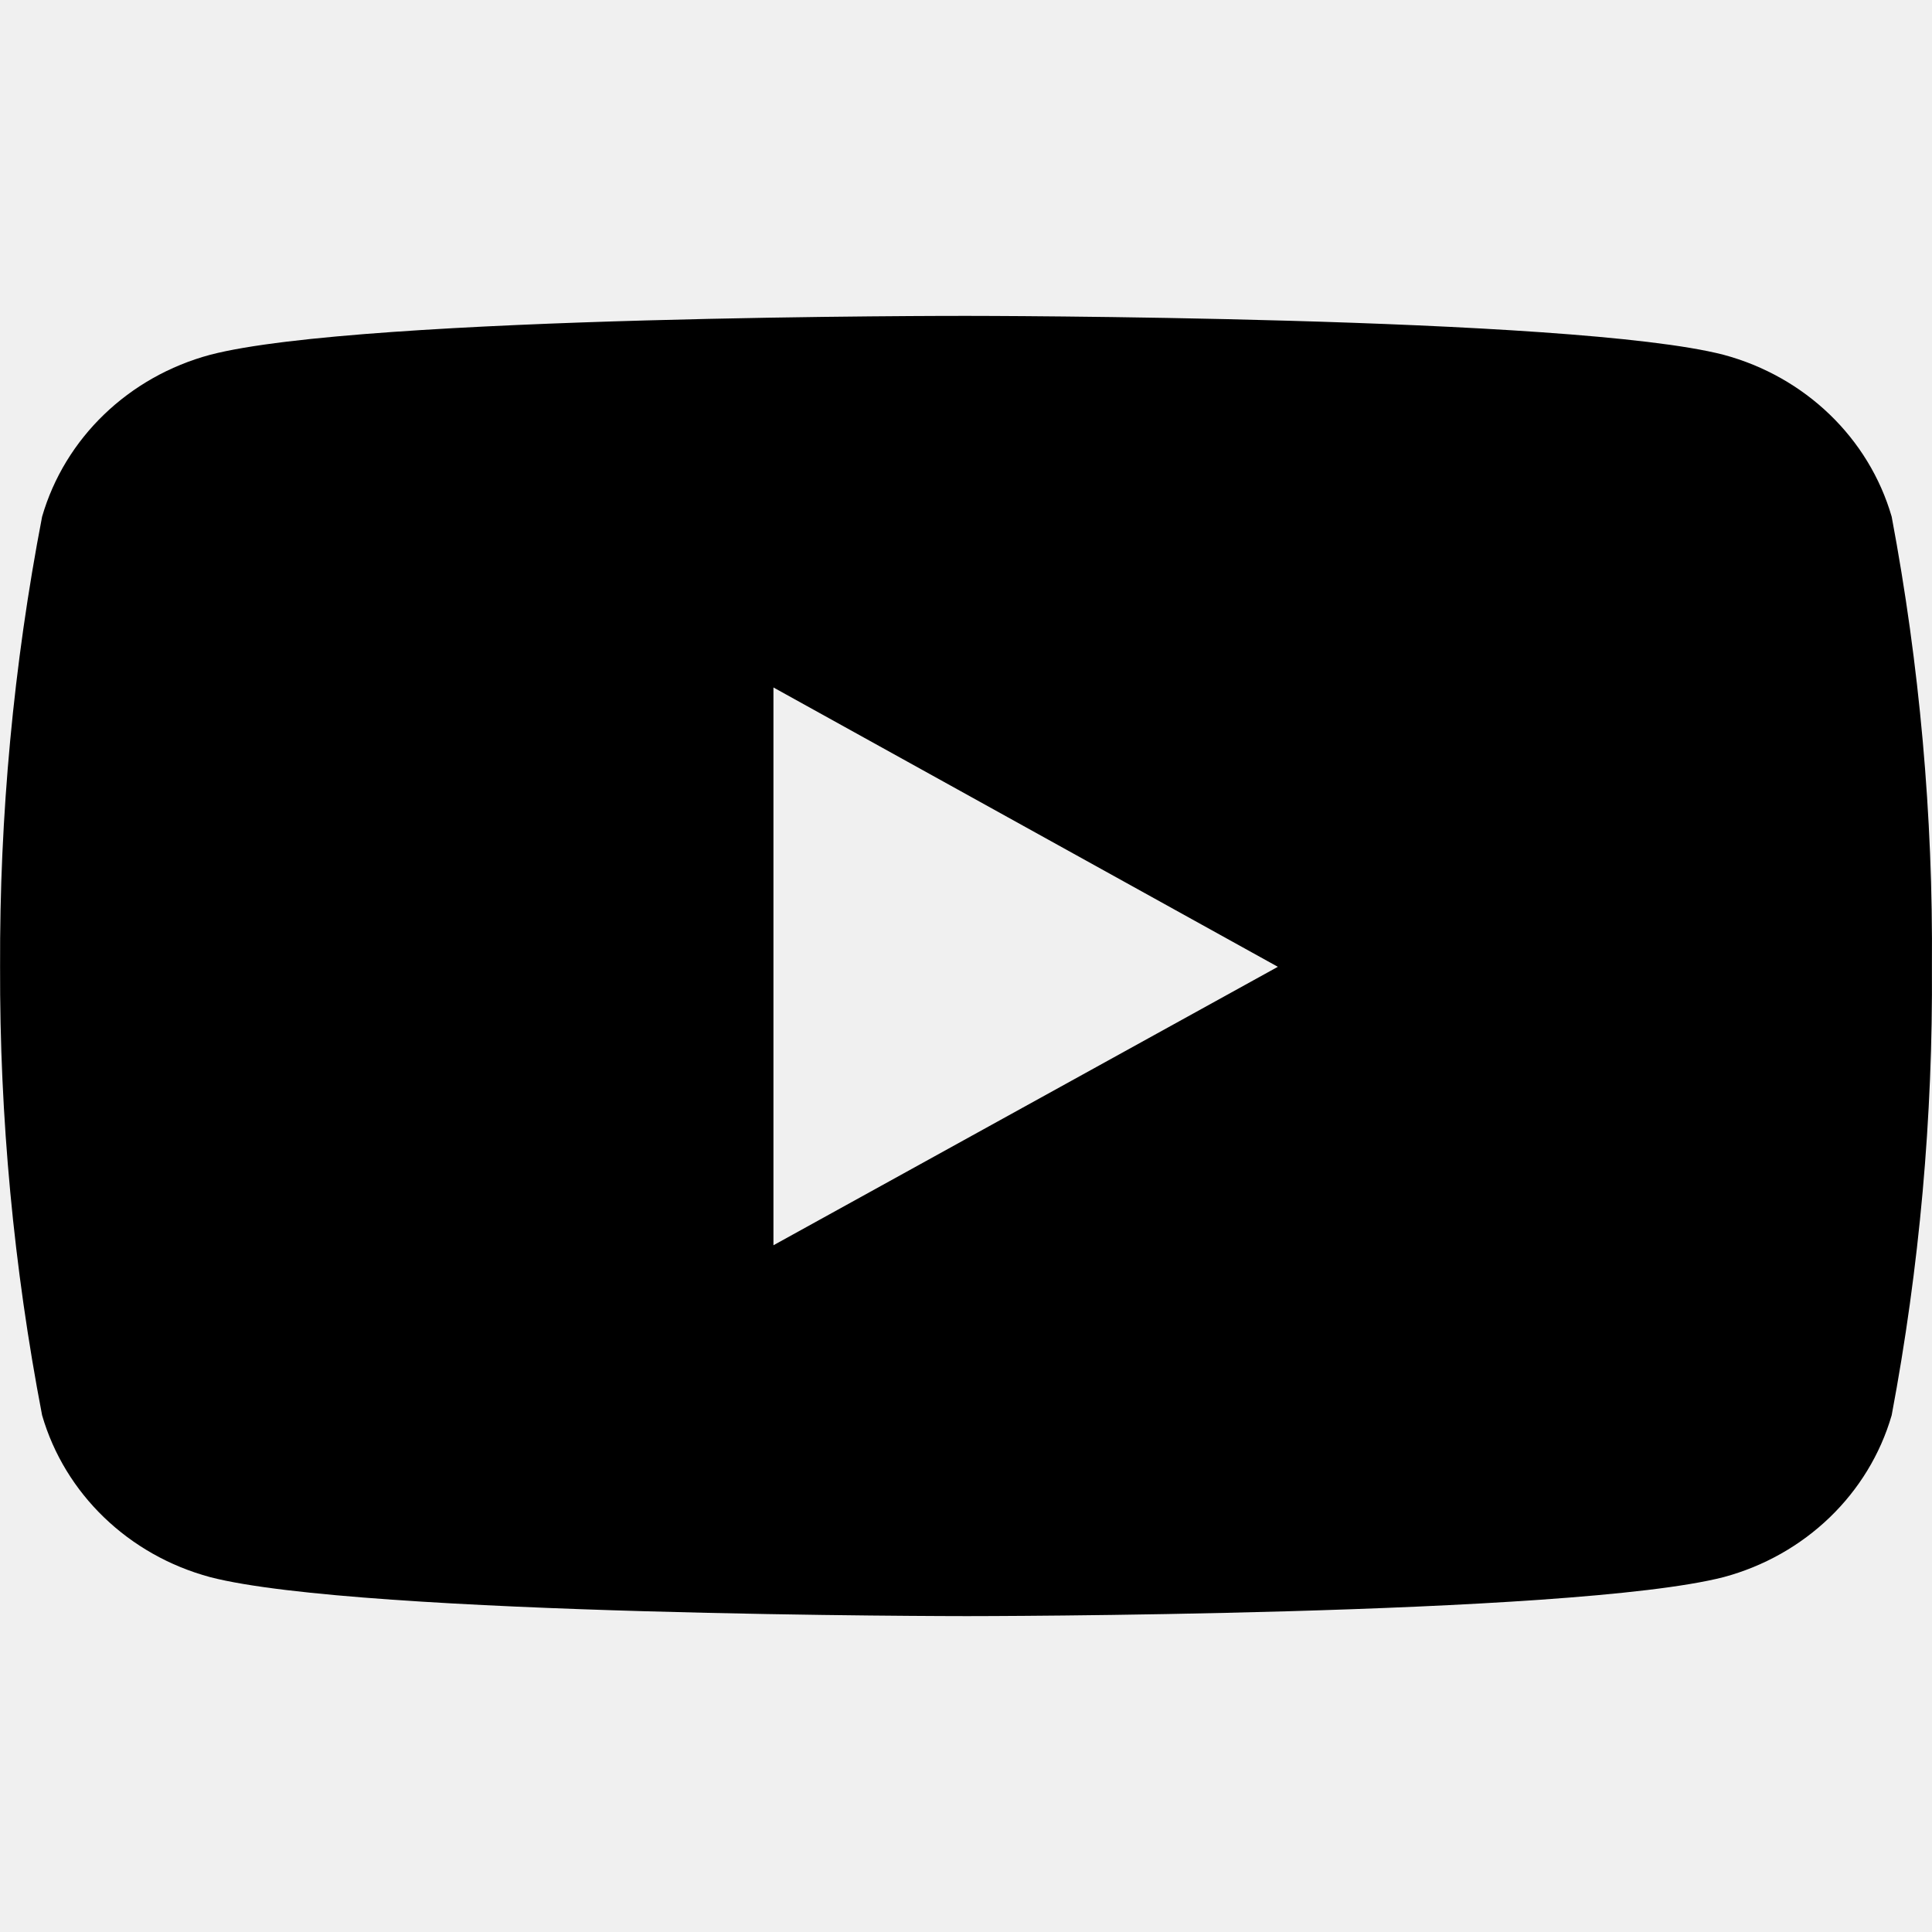
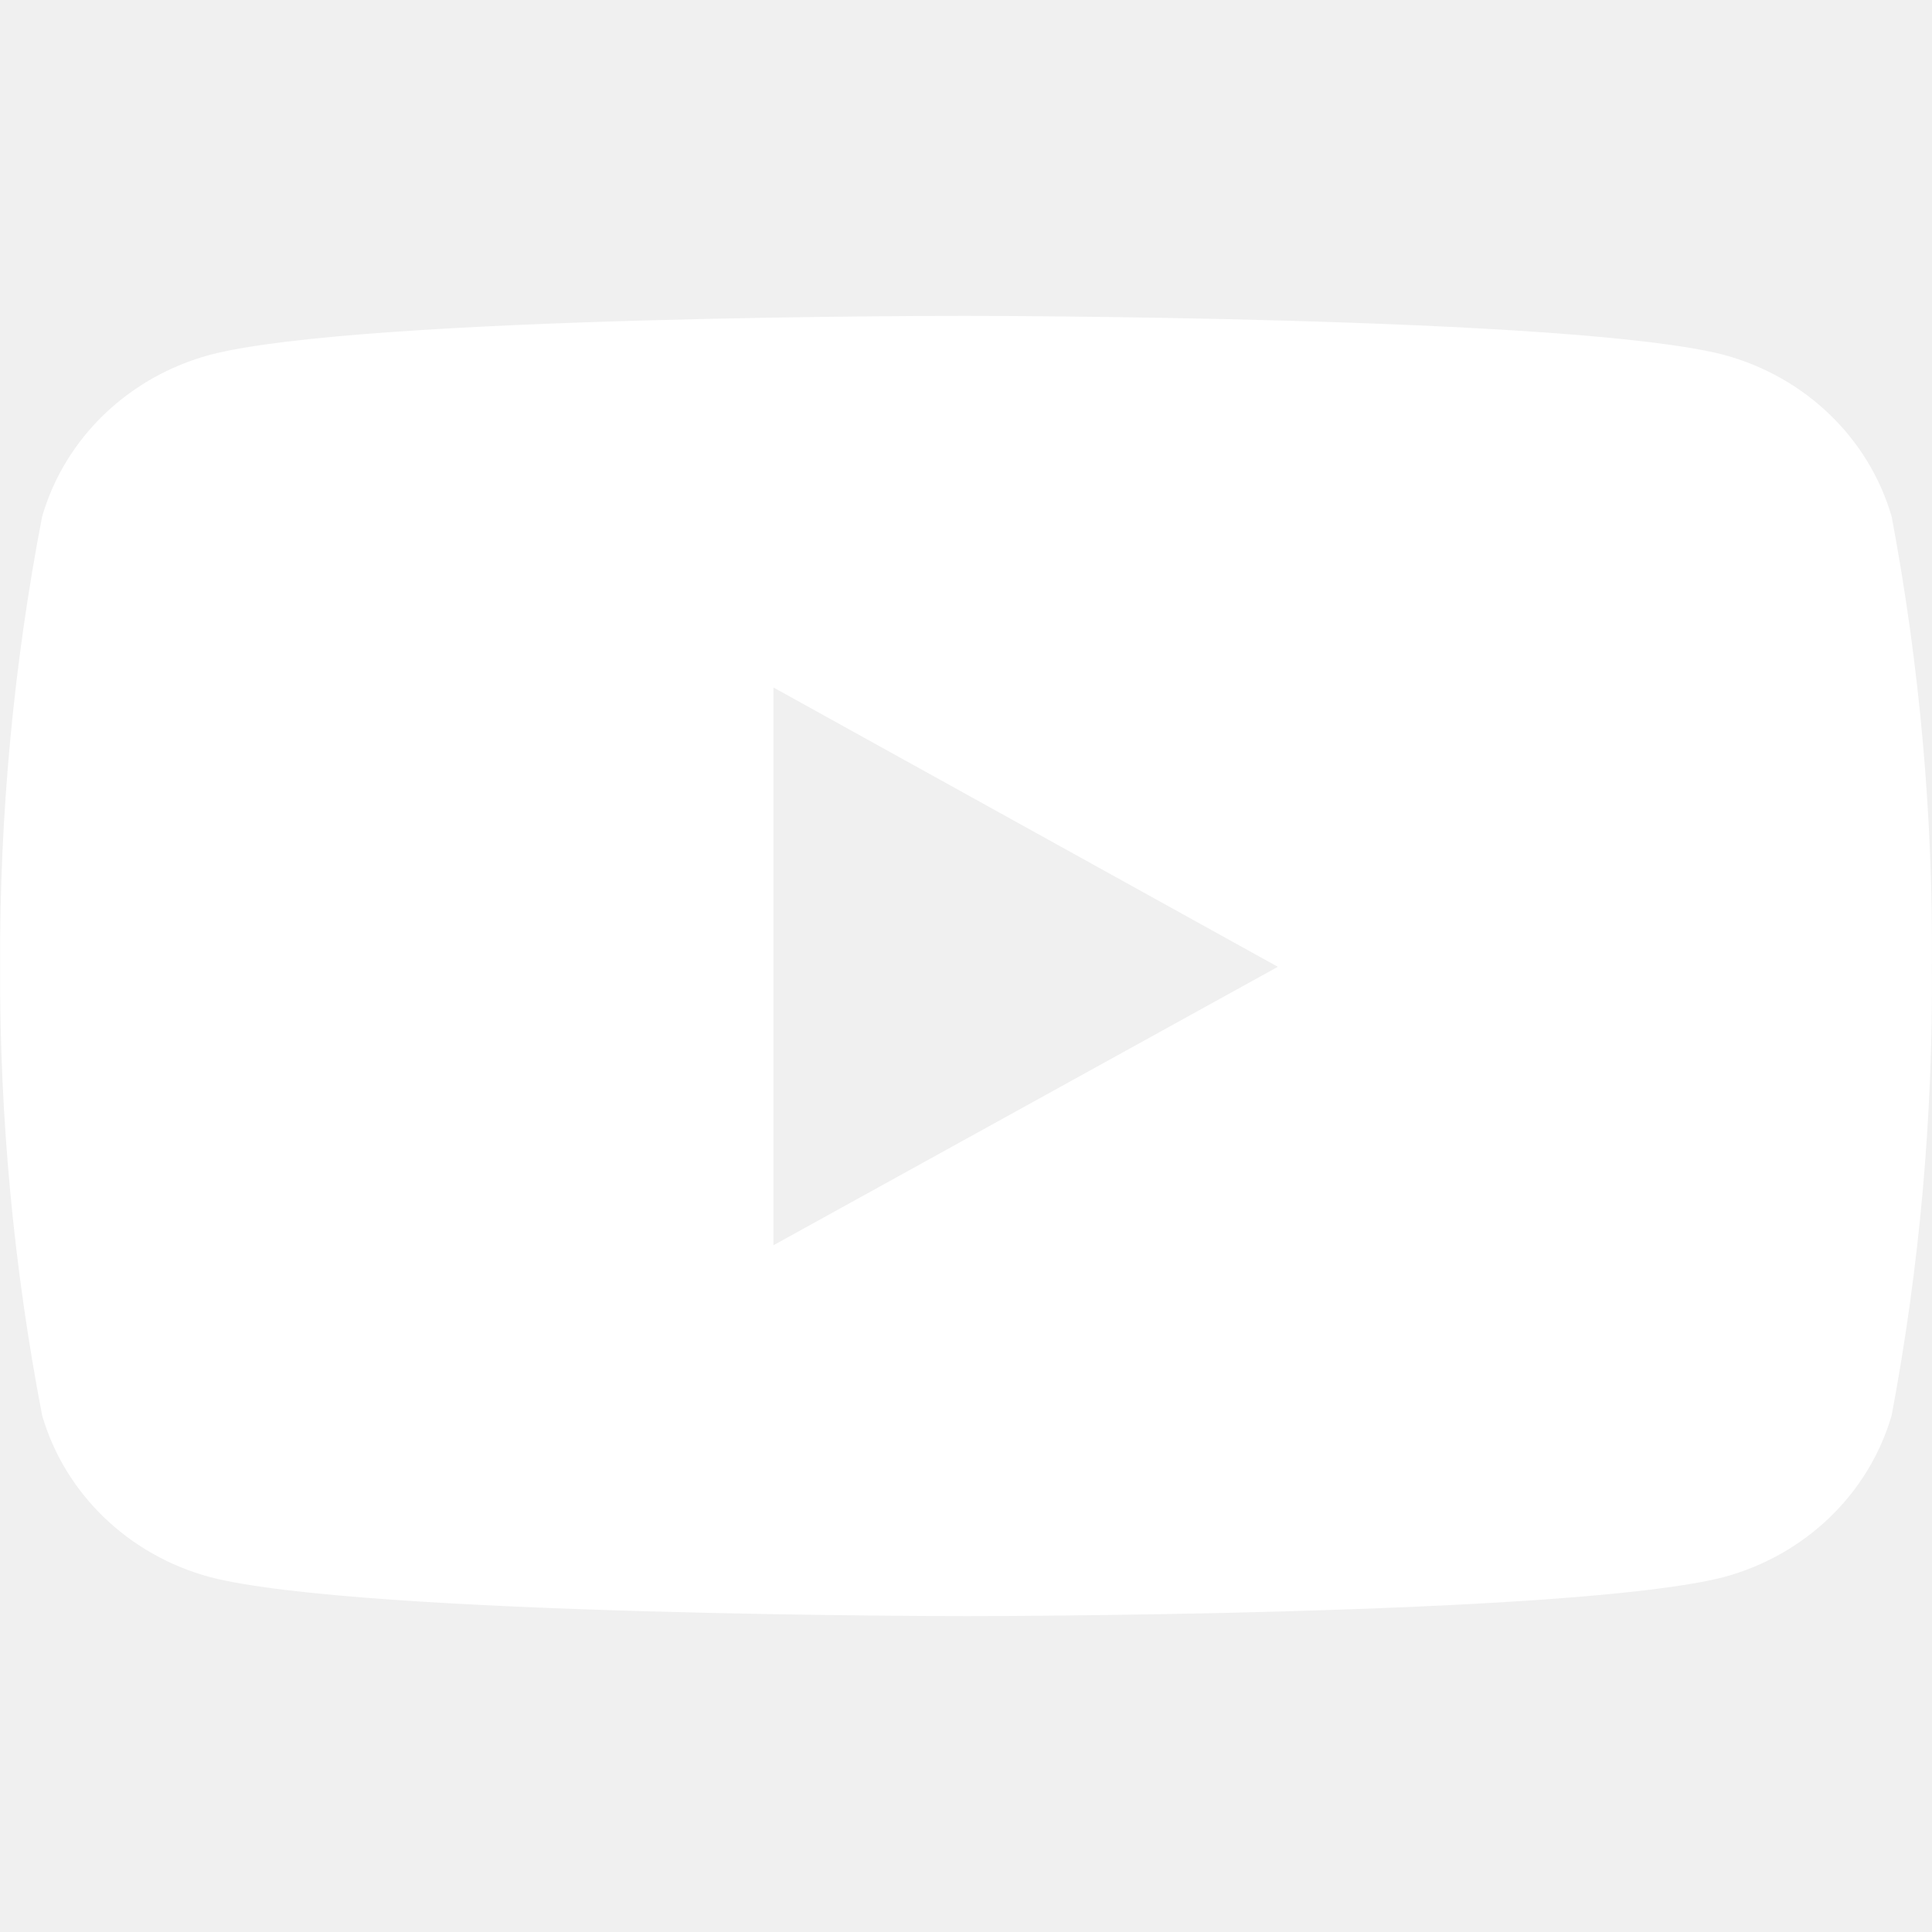
<svg xmlns="http://www.w3.org/2000/svg" viewBox="0 0 24 24">
-   <path d="m23.499 6.418c-.283-.976-1.075-1.739-2.089-2.011-1.871-.483-9.399-.483-9.399-.483s-7.51-.01-9.399.483c-1.014.272-1.806 1.035-2.089 2.011-.355 1.844-.529 3.716-.522 5.592-.006 1.869.169 3.734.522 5.571.283.976 1.075 1.739 2.089 2.011 1.869.484 9.399.484 9.399.484s7.509 0 9.399-.484c1.014-.272 1.806-1.035 2.089-2.011.346-1.838.513-3.703.5-5.571.015-1.875-.153-3.747-.5-5.592zm-13.891 9.051v-6.929l6.266 3.47z" />
+   <path fill="#fff" d="m23.499 6.418c-.283-.976-1.075-1.739-2.089-2.011-1.871-.483-9.399-.483-9.399-.483s-7.51-.01-9.399.483c-1.014.272-1.806 1.035-2.089 2.011-.355 1.844-.529 3.716-.522 5.592-.006 1.869.169 3.734.522 5.571.283.976 1.075 1.739 2.089 2.011 1.869.484 9.399.484 9.399.484s7.509 0 9.399-.484c1.014-.272 1.806-1.035 2.089-2.011.346-1.838.513-3.703.5-5.571.015-1.875-.153-3.747-.5-5.592zm-13.891 9.051v-6.929l6.266 3.47z" />
</svg>
